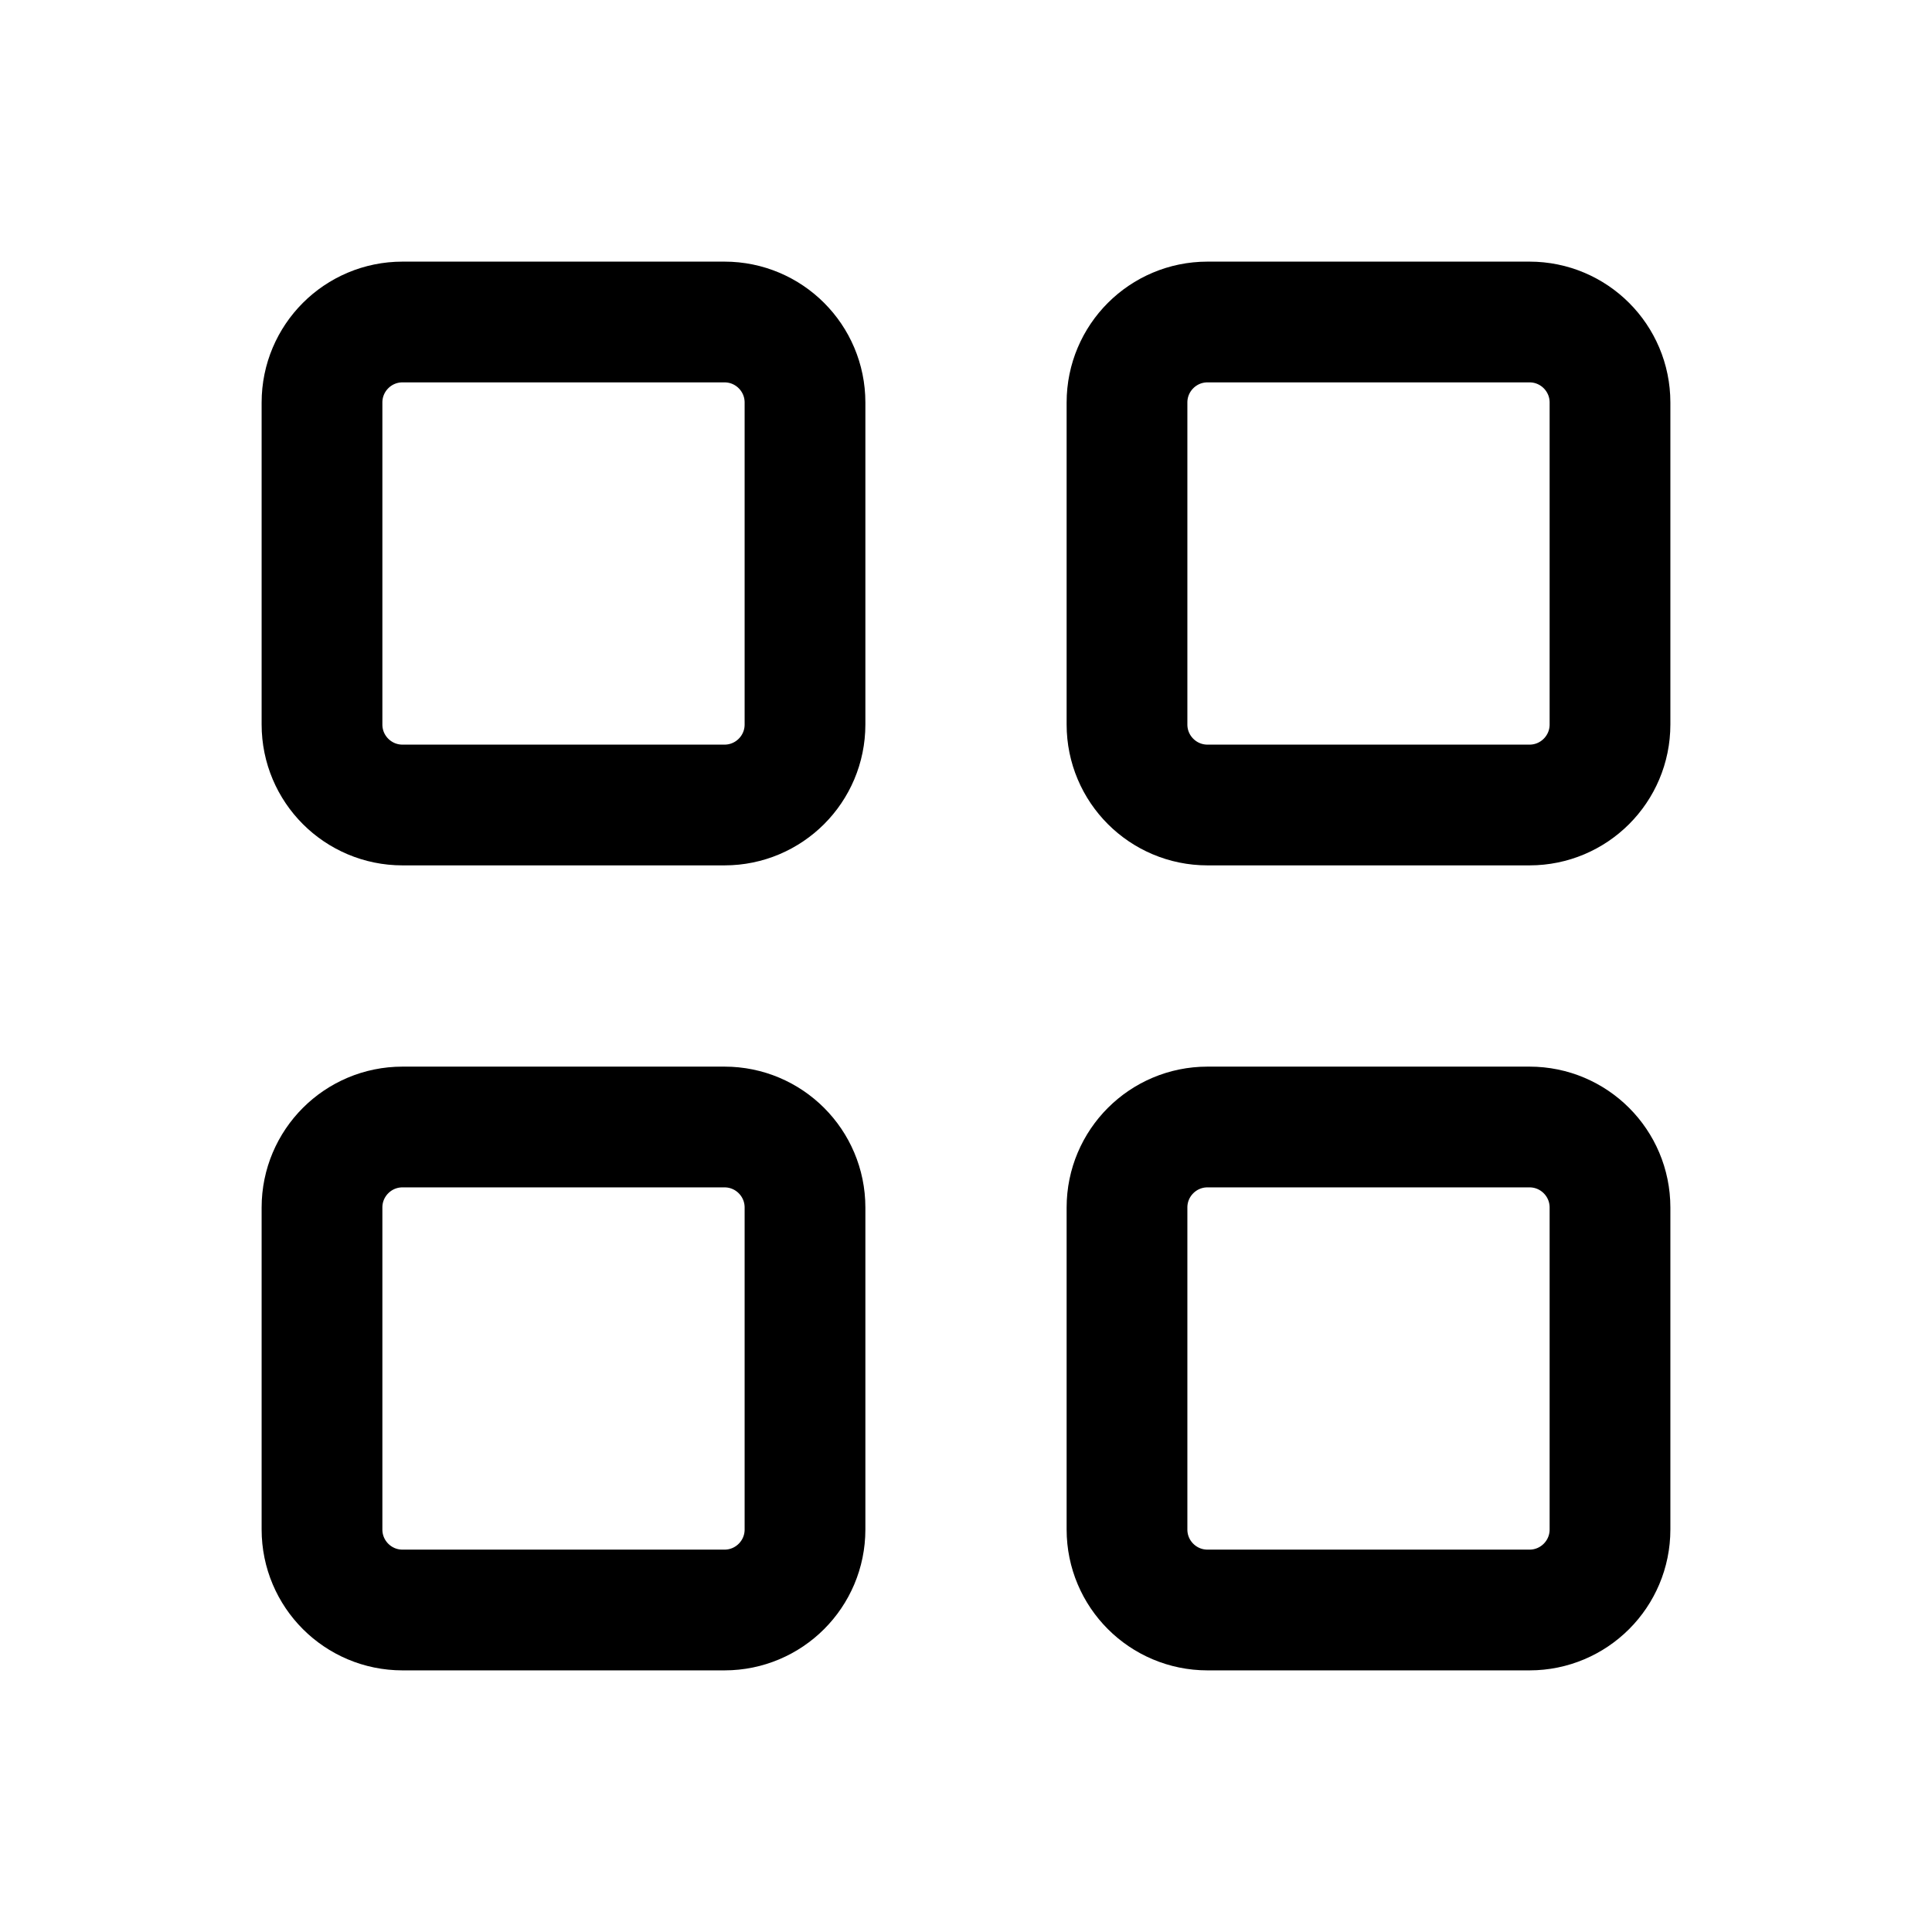
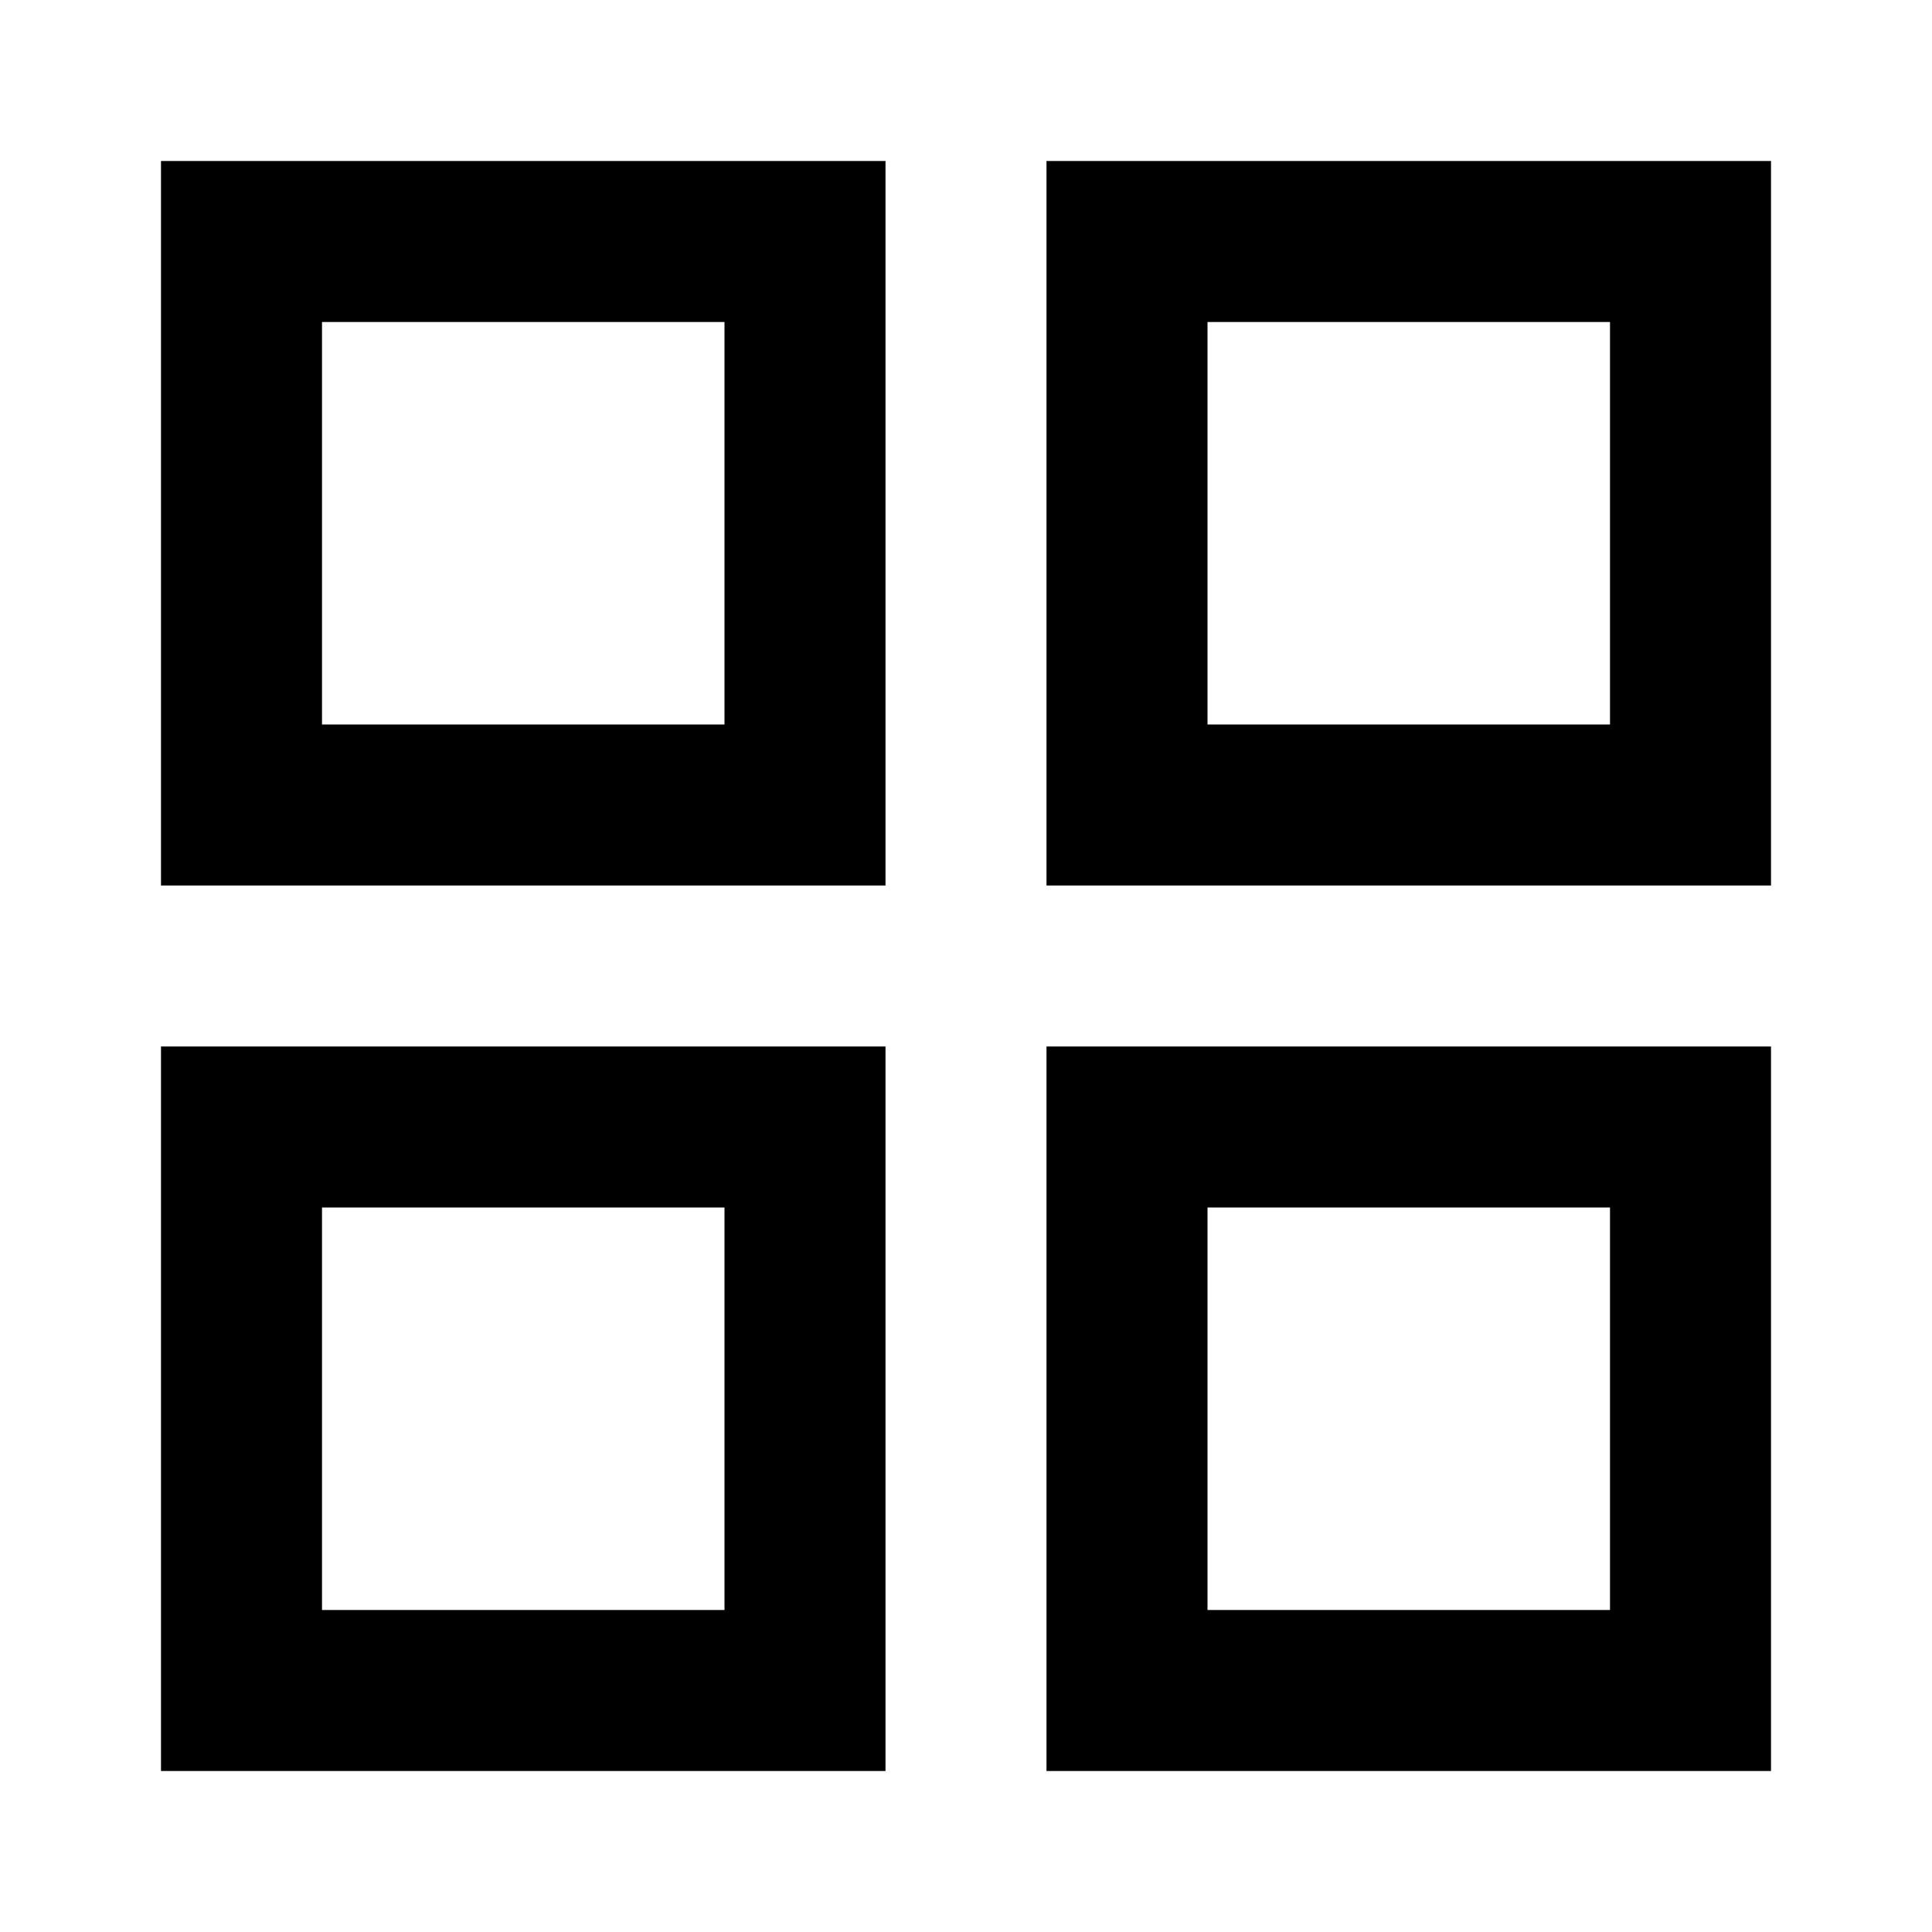
<svg xmlns="http://www.w3.org/2000/svg" width="24" height="24" viewBox="0 0 24 24" fill="none">
-   <rect x="4" y="4" width="6" height="6" rx="1" stroke="currentColor" stroke-width="1.5" />
-   <rect x="14" y="4" width="6" height="6" rx="1" stroke="currentColor" stroke-width="1.5" />
-   <rect x="4" y="14" width="6" height="6" rx="1" stroke="currentColor" stroke-width="1.5" />
-   <rect x="14" y="14" width="6" height="6" rx="1" stroke="currentColor" stroke-width="1.5" />
+   <rect x="3" y="3" width="7" height="7" stroke="#000" stroke-width="2" />
+   <rect x="14" y="3" width="7" height="7" stroke="#000" stroke-width="2" />
+   <rect x="3" y="14" width="7" height="7" stroke="#000" stroke-width="2" />
+   <rect x="14" y="14" width="7" height="7" stroke="#000" stroke-width="2" />
</svg>
